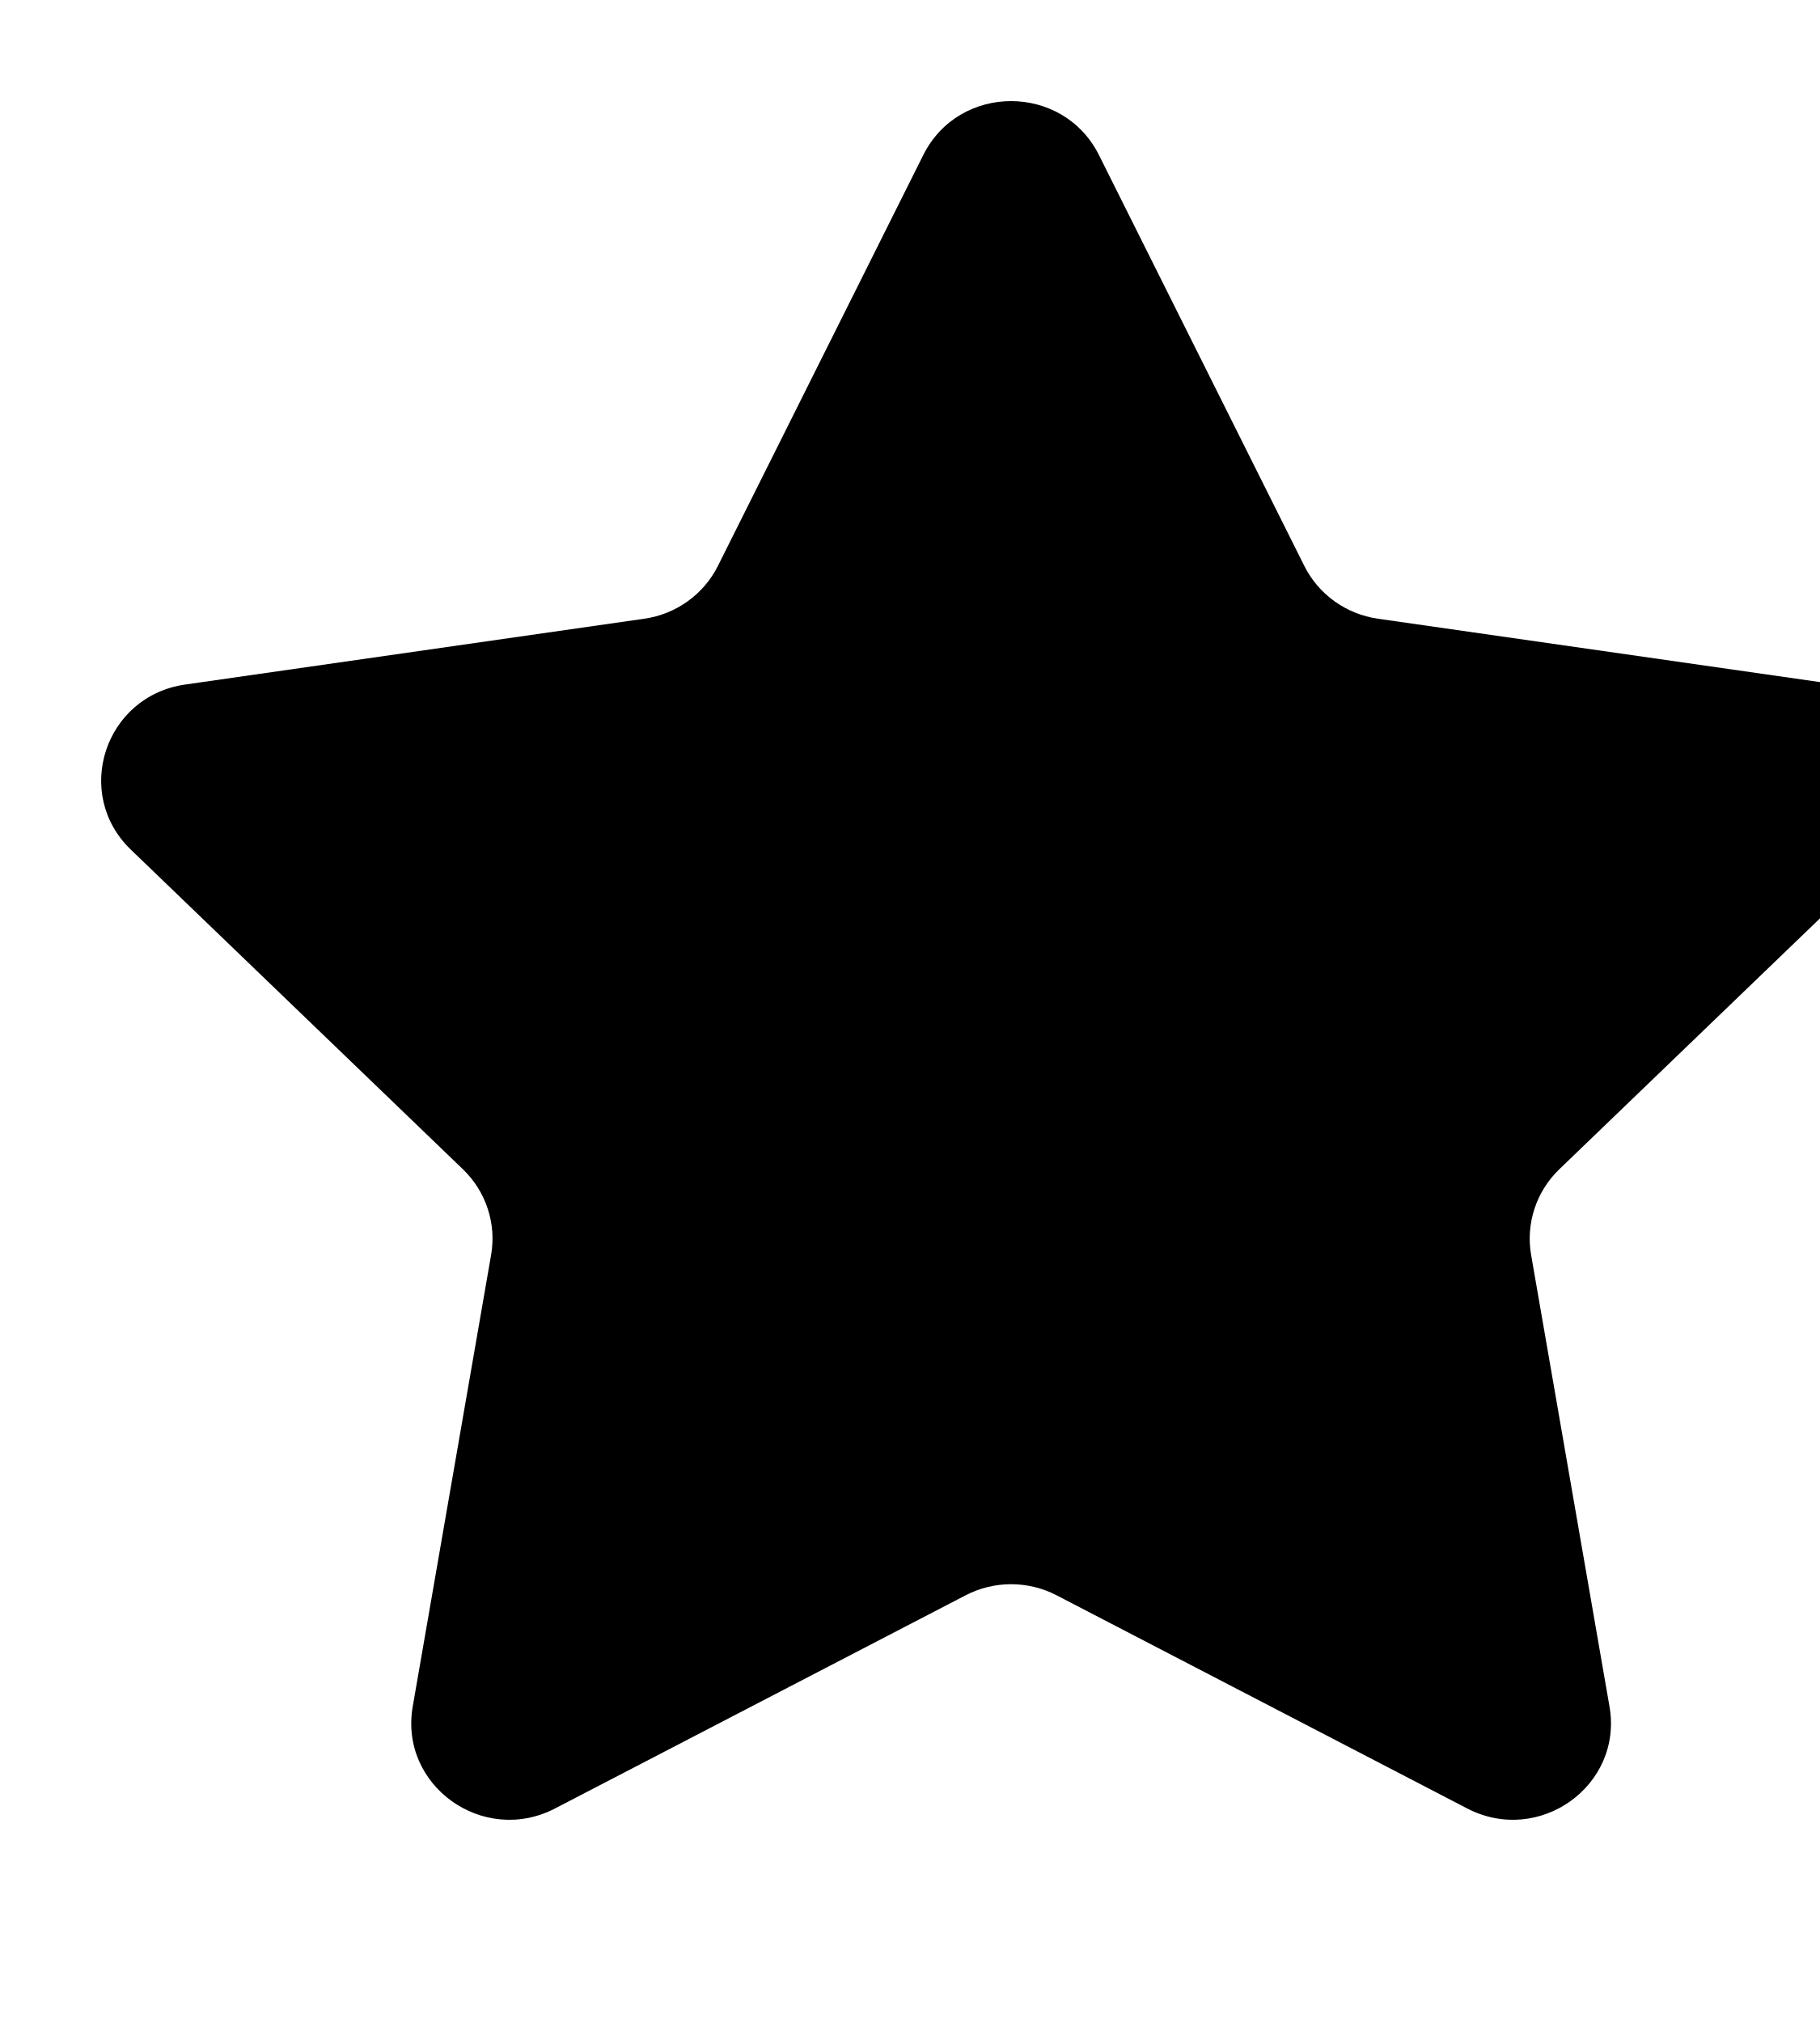
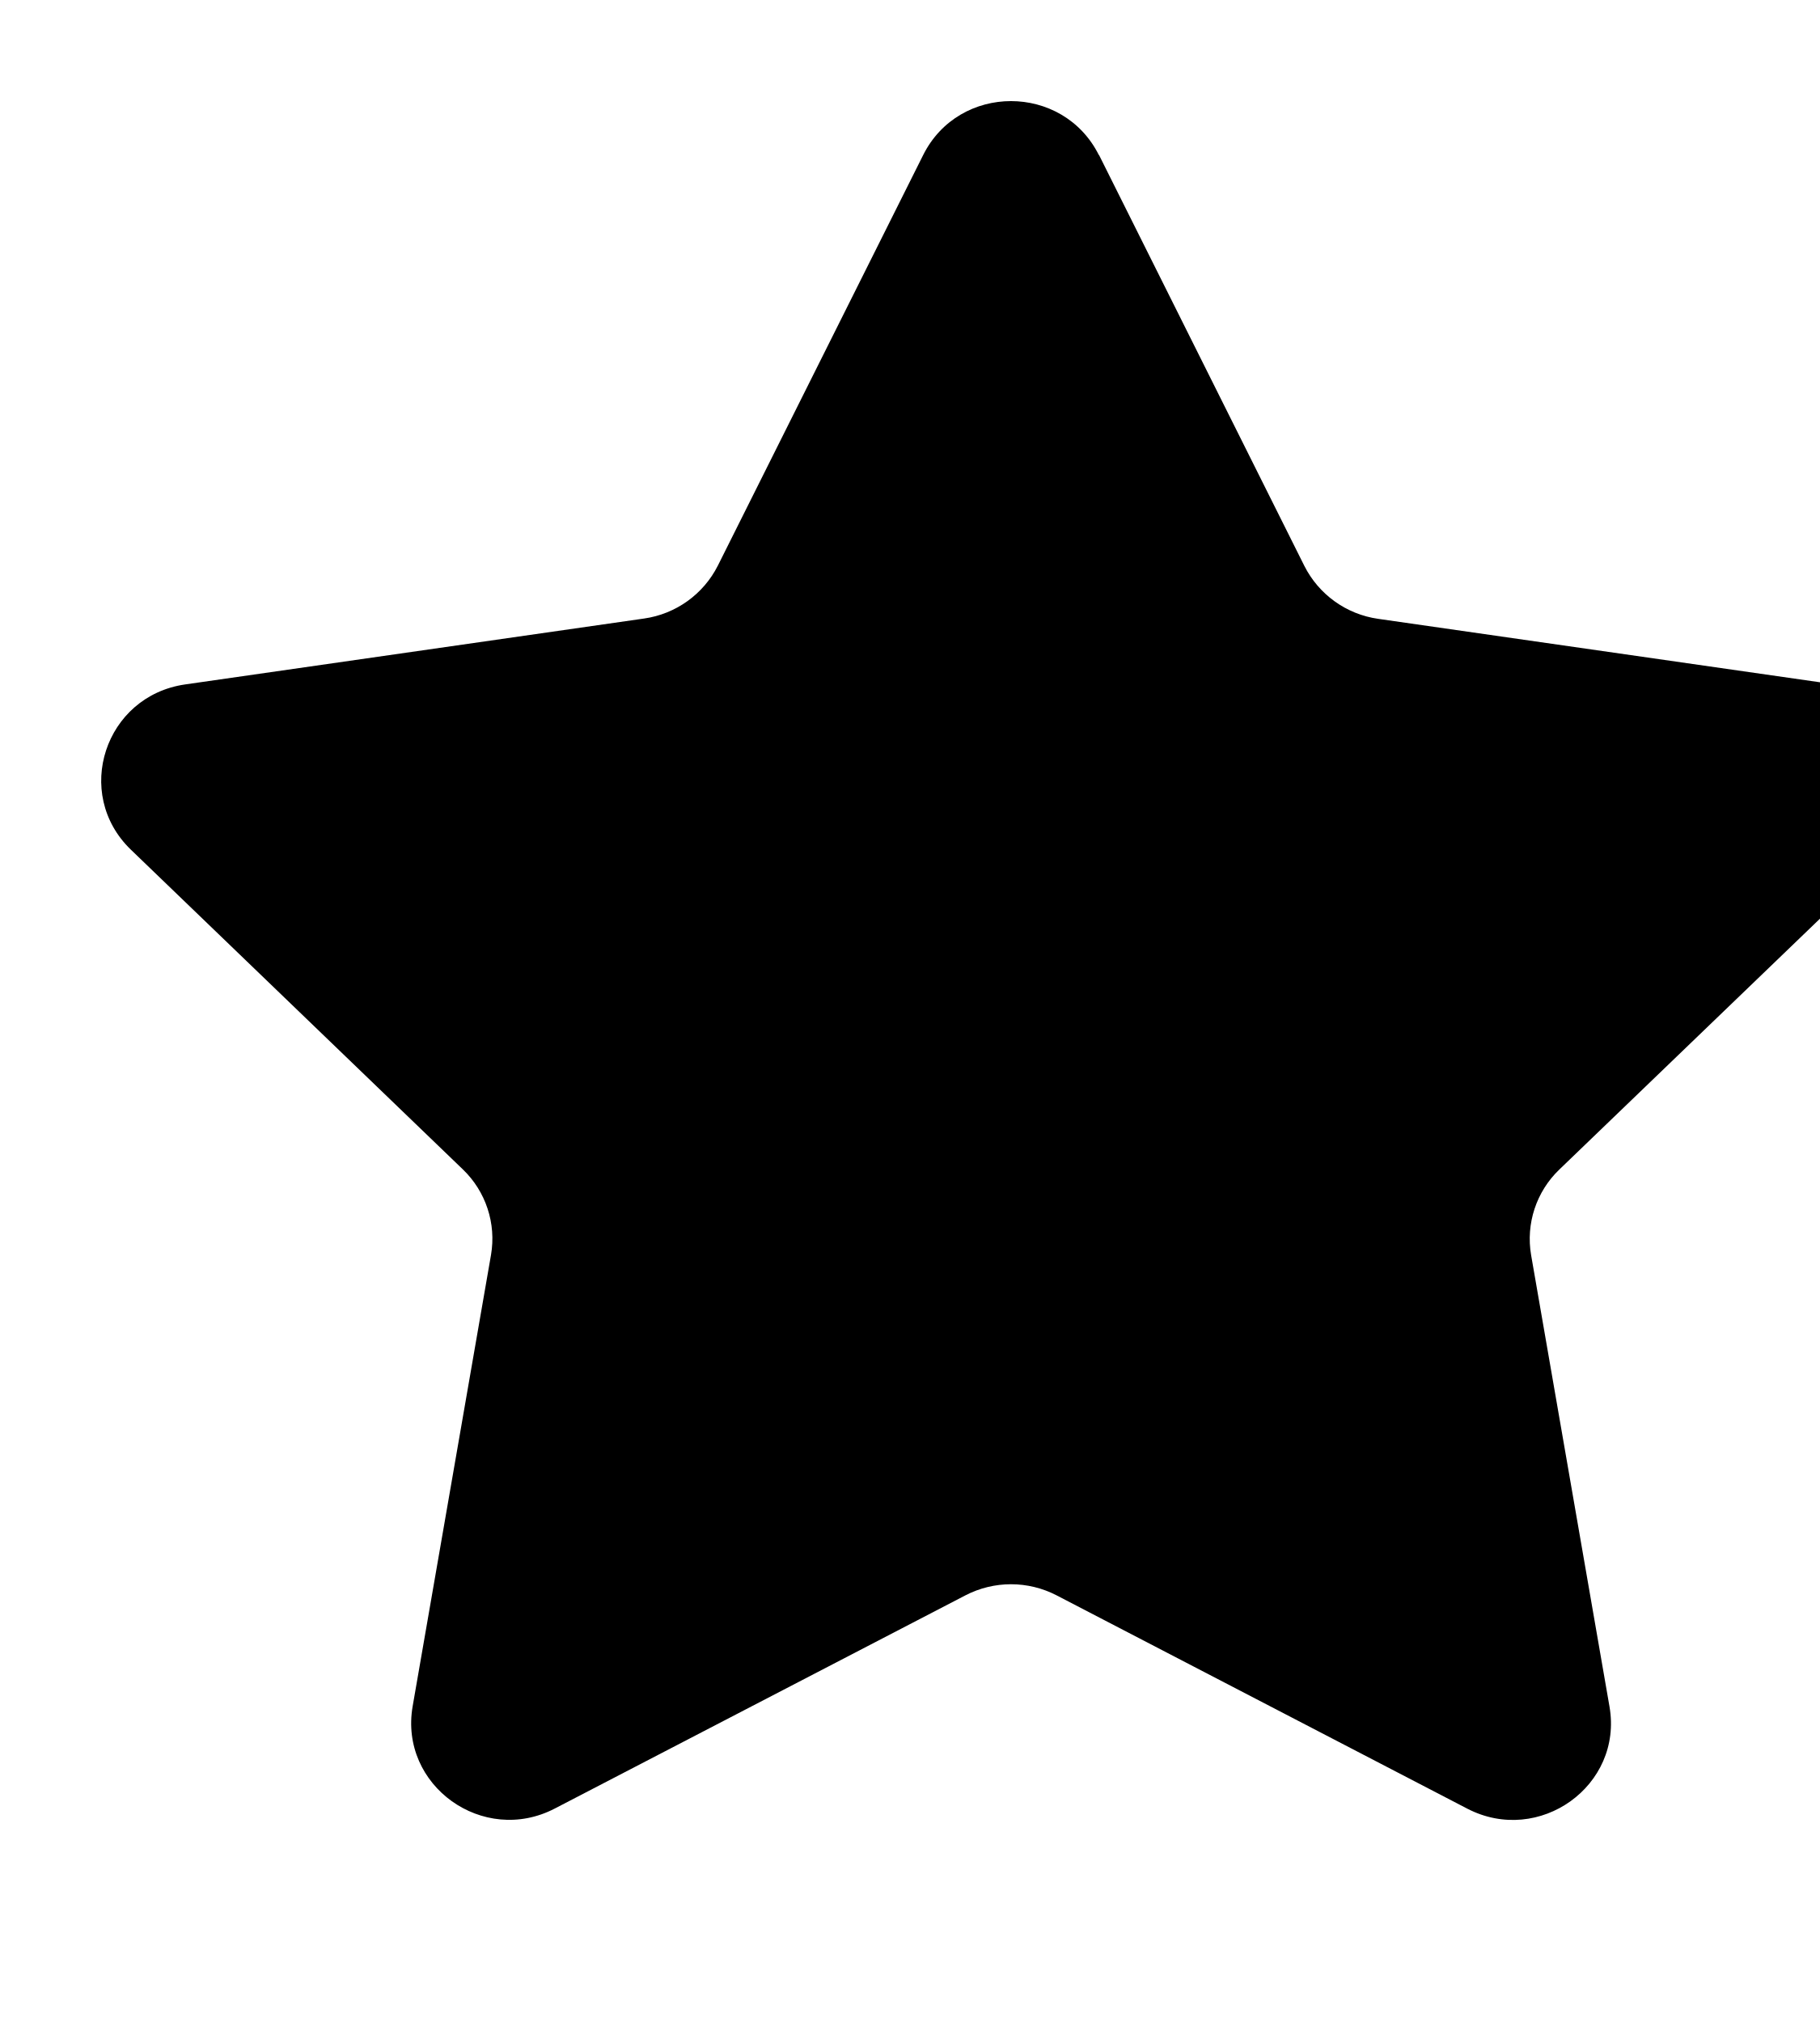
<svg xmlns="http://www.w3.org/2000/svg" viewBox="-1 -1 18 20">
-   <path d="M9.869 0.534L11.899 4.596C12.04 4.879 12.313 5.075 12.629 5.12L17.169 5.771C17.964 5.885 18.282 6.85 17.706 7.404L14.421 10.566C14.193 10.786 14.089 11.103 14.143 11.413L14.918 15.879C15.054 16.661 14.223 17.257 13.511 16.888L9.451 14.78C9.169 14.633 8.831 14.633 8.549 14.78L4.489 16.888C3.777 17.257 2.946 16.661 3.082 15.879L3.857 11.413C3.911 11.103 3.807 10.786 3.579 10.566L0.294 7.404C-0.281 6.85 0.036 5.885 0.831 5.771L5.371 5.12C5.687 5.075 5.96 4.879 6.101 4.596L8.131 0.534C8.486 -0.178 9.513 -0.178 9.869 0.534Z" />
+   <path d="M9.87.534l2.03 4.063a.97.97 0 0 0 .73.524l4.54.652c.795.114 1.113 1.08.537 1.633l-3.285 3.162a.95.95 0 0 0-.279.847l.775 4.465c.136.782-.695 1.378-1.406 1.01L9.45 14.78a.98.98 0 0 0-.902 0l-4.06 2.108c-.71.37-1.542-.227-1.407-1.01l.775-4.465a.95.95 0 0 0-.279-.847L.294 7.404C-.28 6.85.036 5.885.83 5.77l4.54-.652a.97.97 0 0 0 .73-.524L8.13.534c.355-.712 1.382-.712 1.738 0z" />
</svg>
